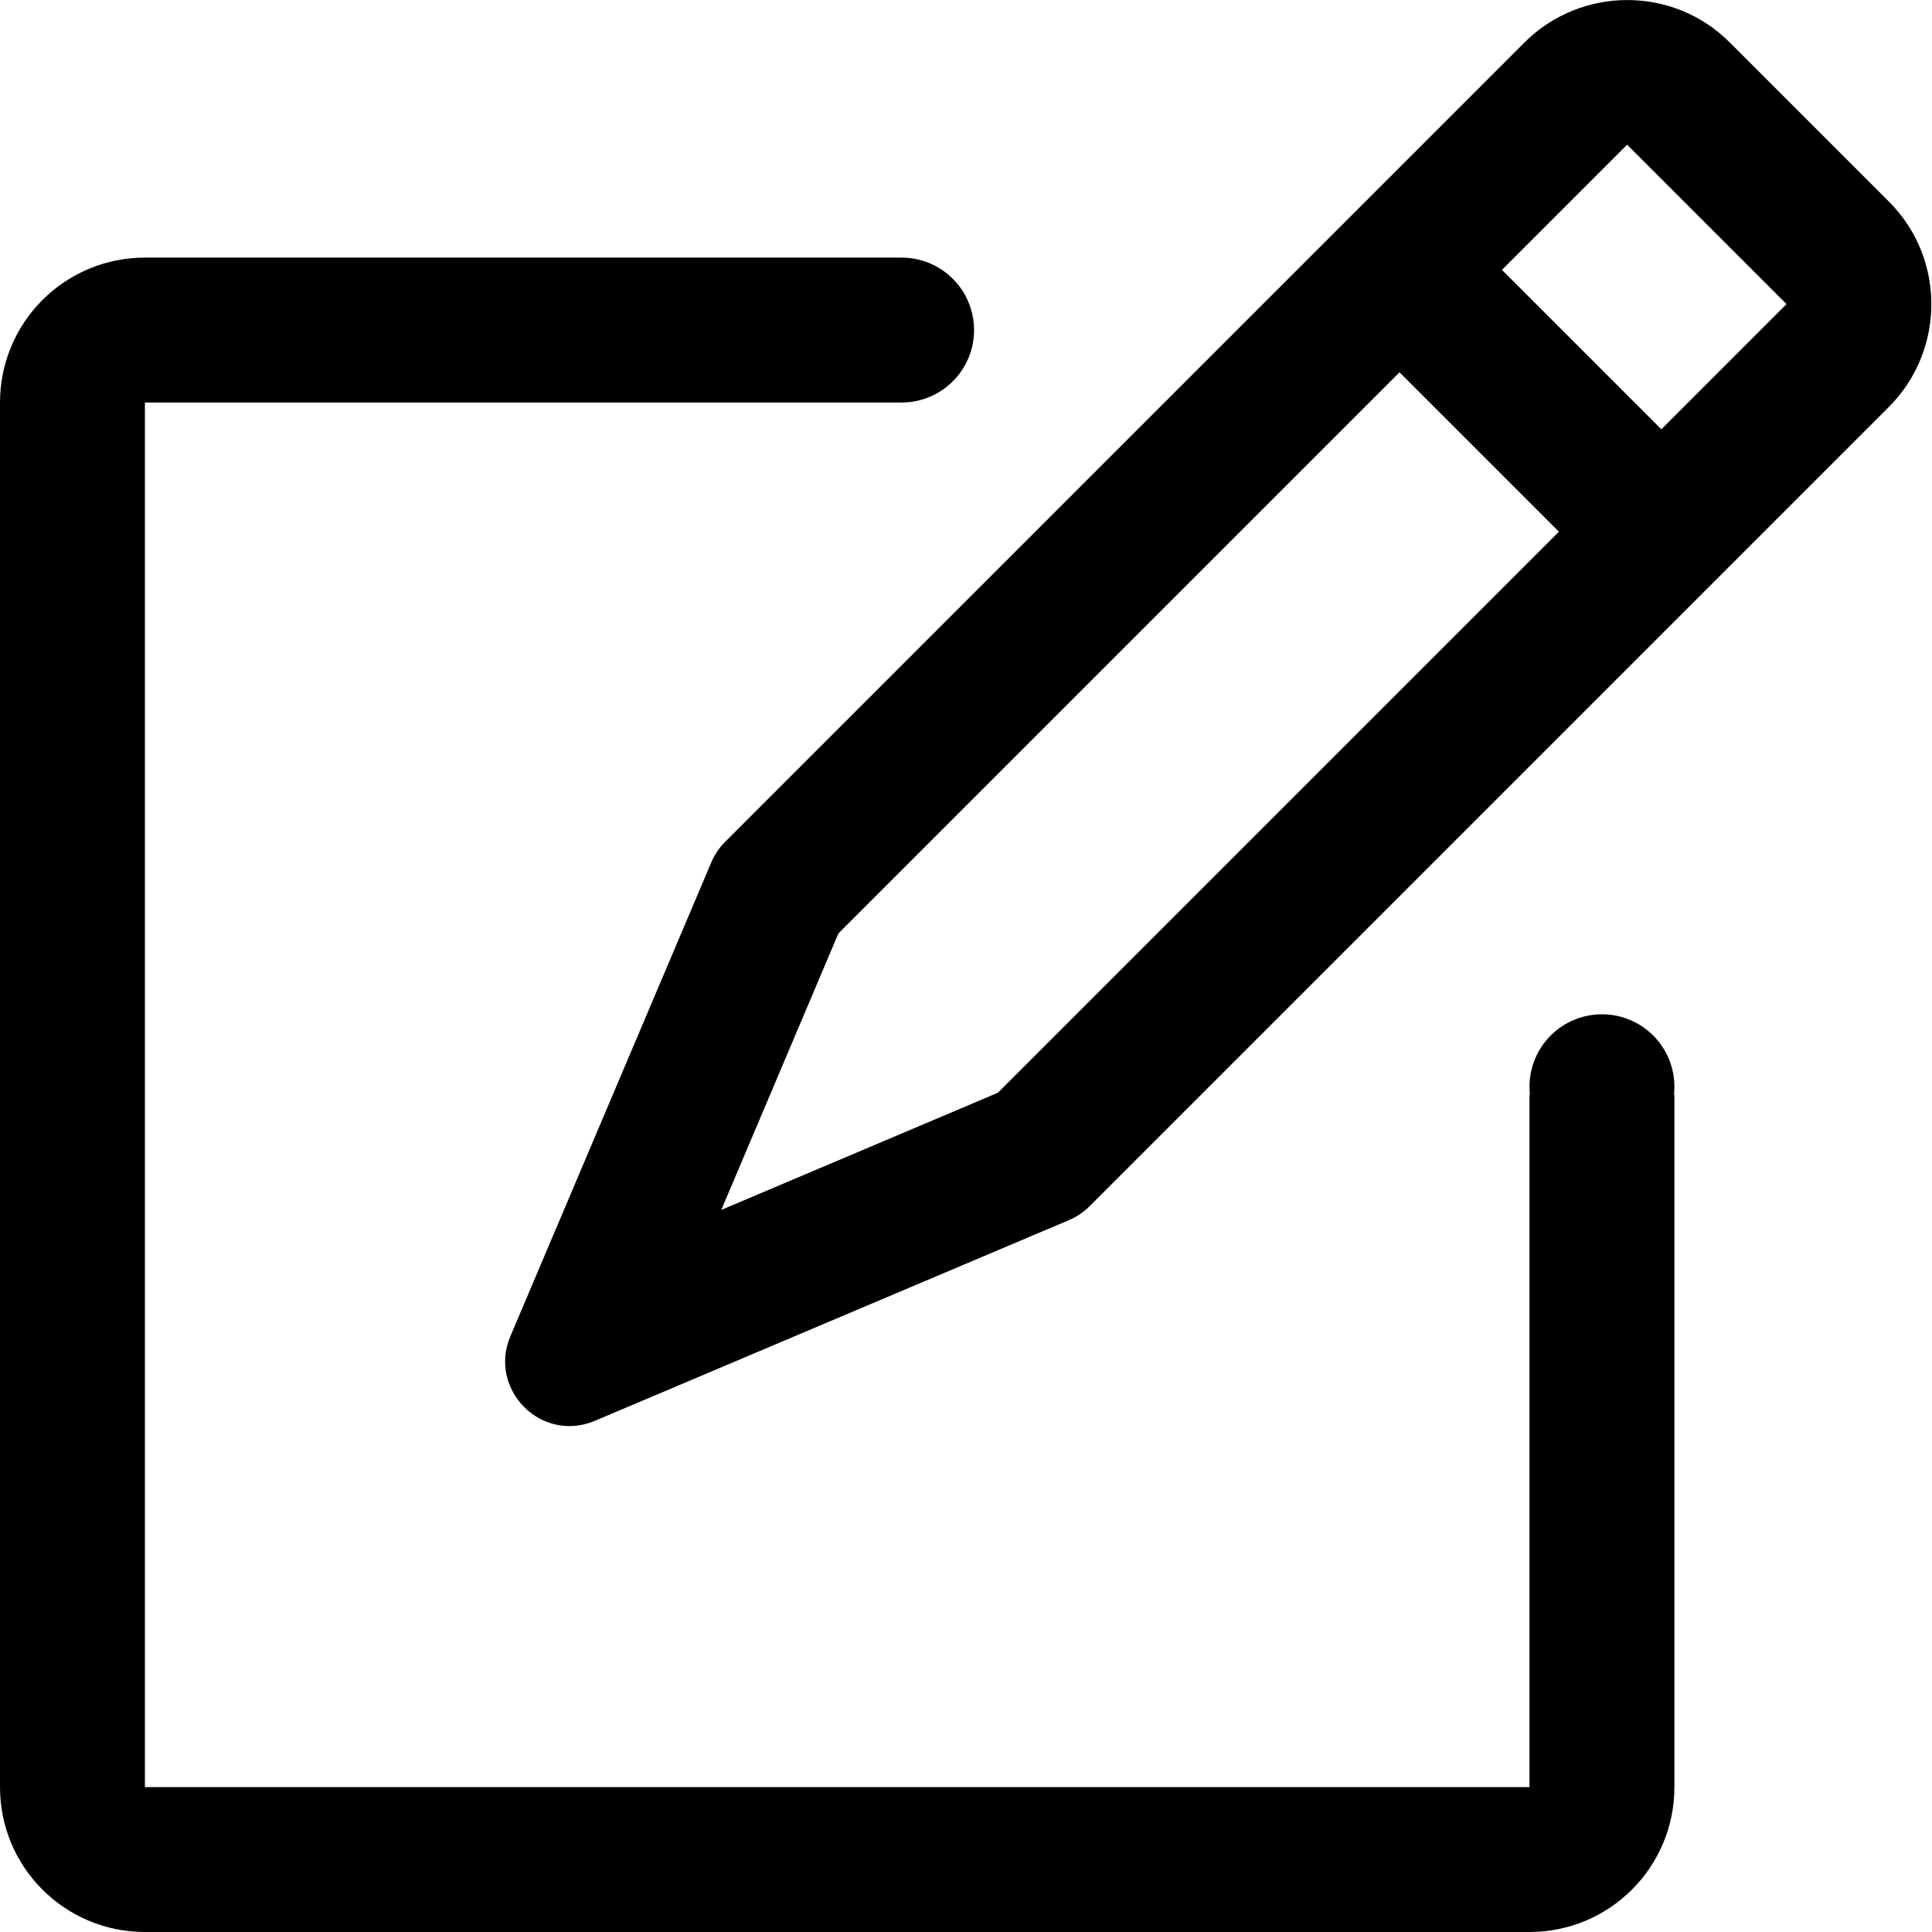
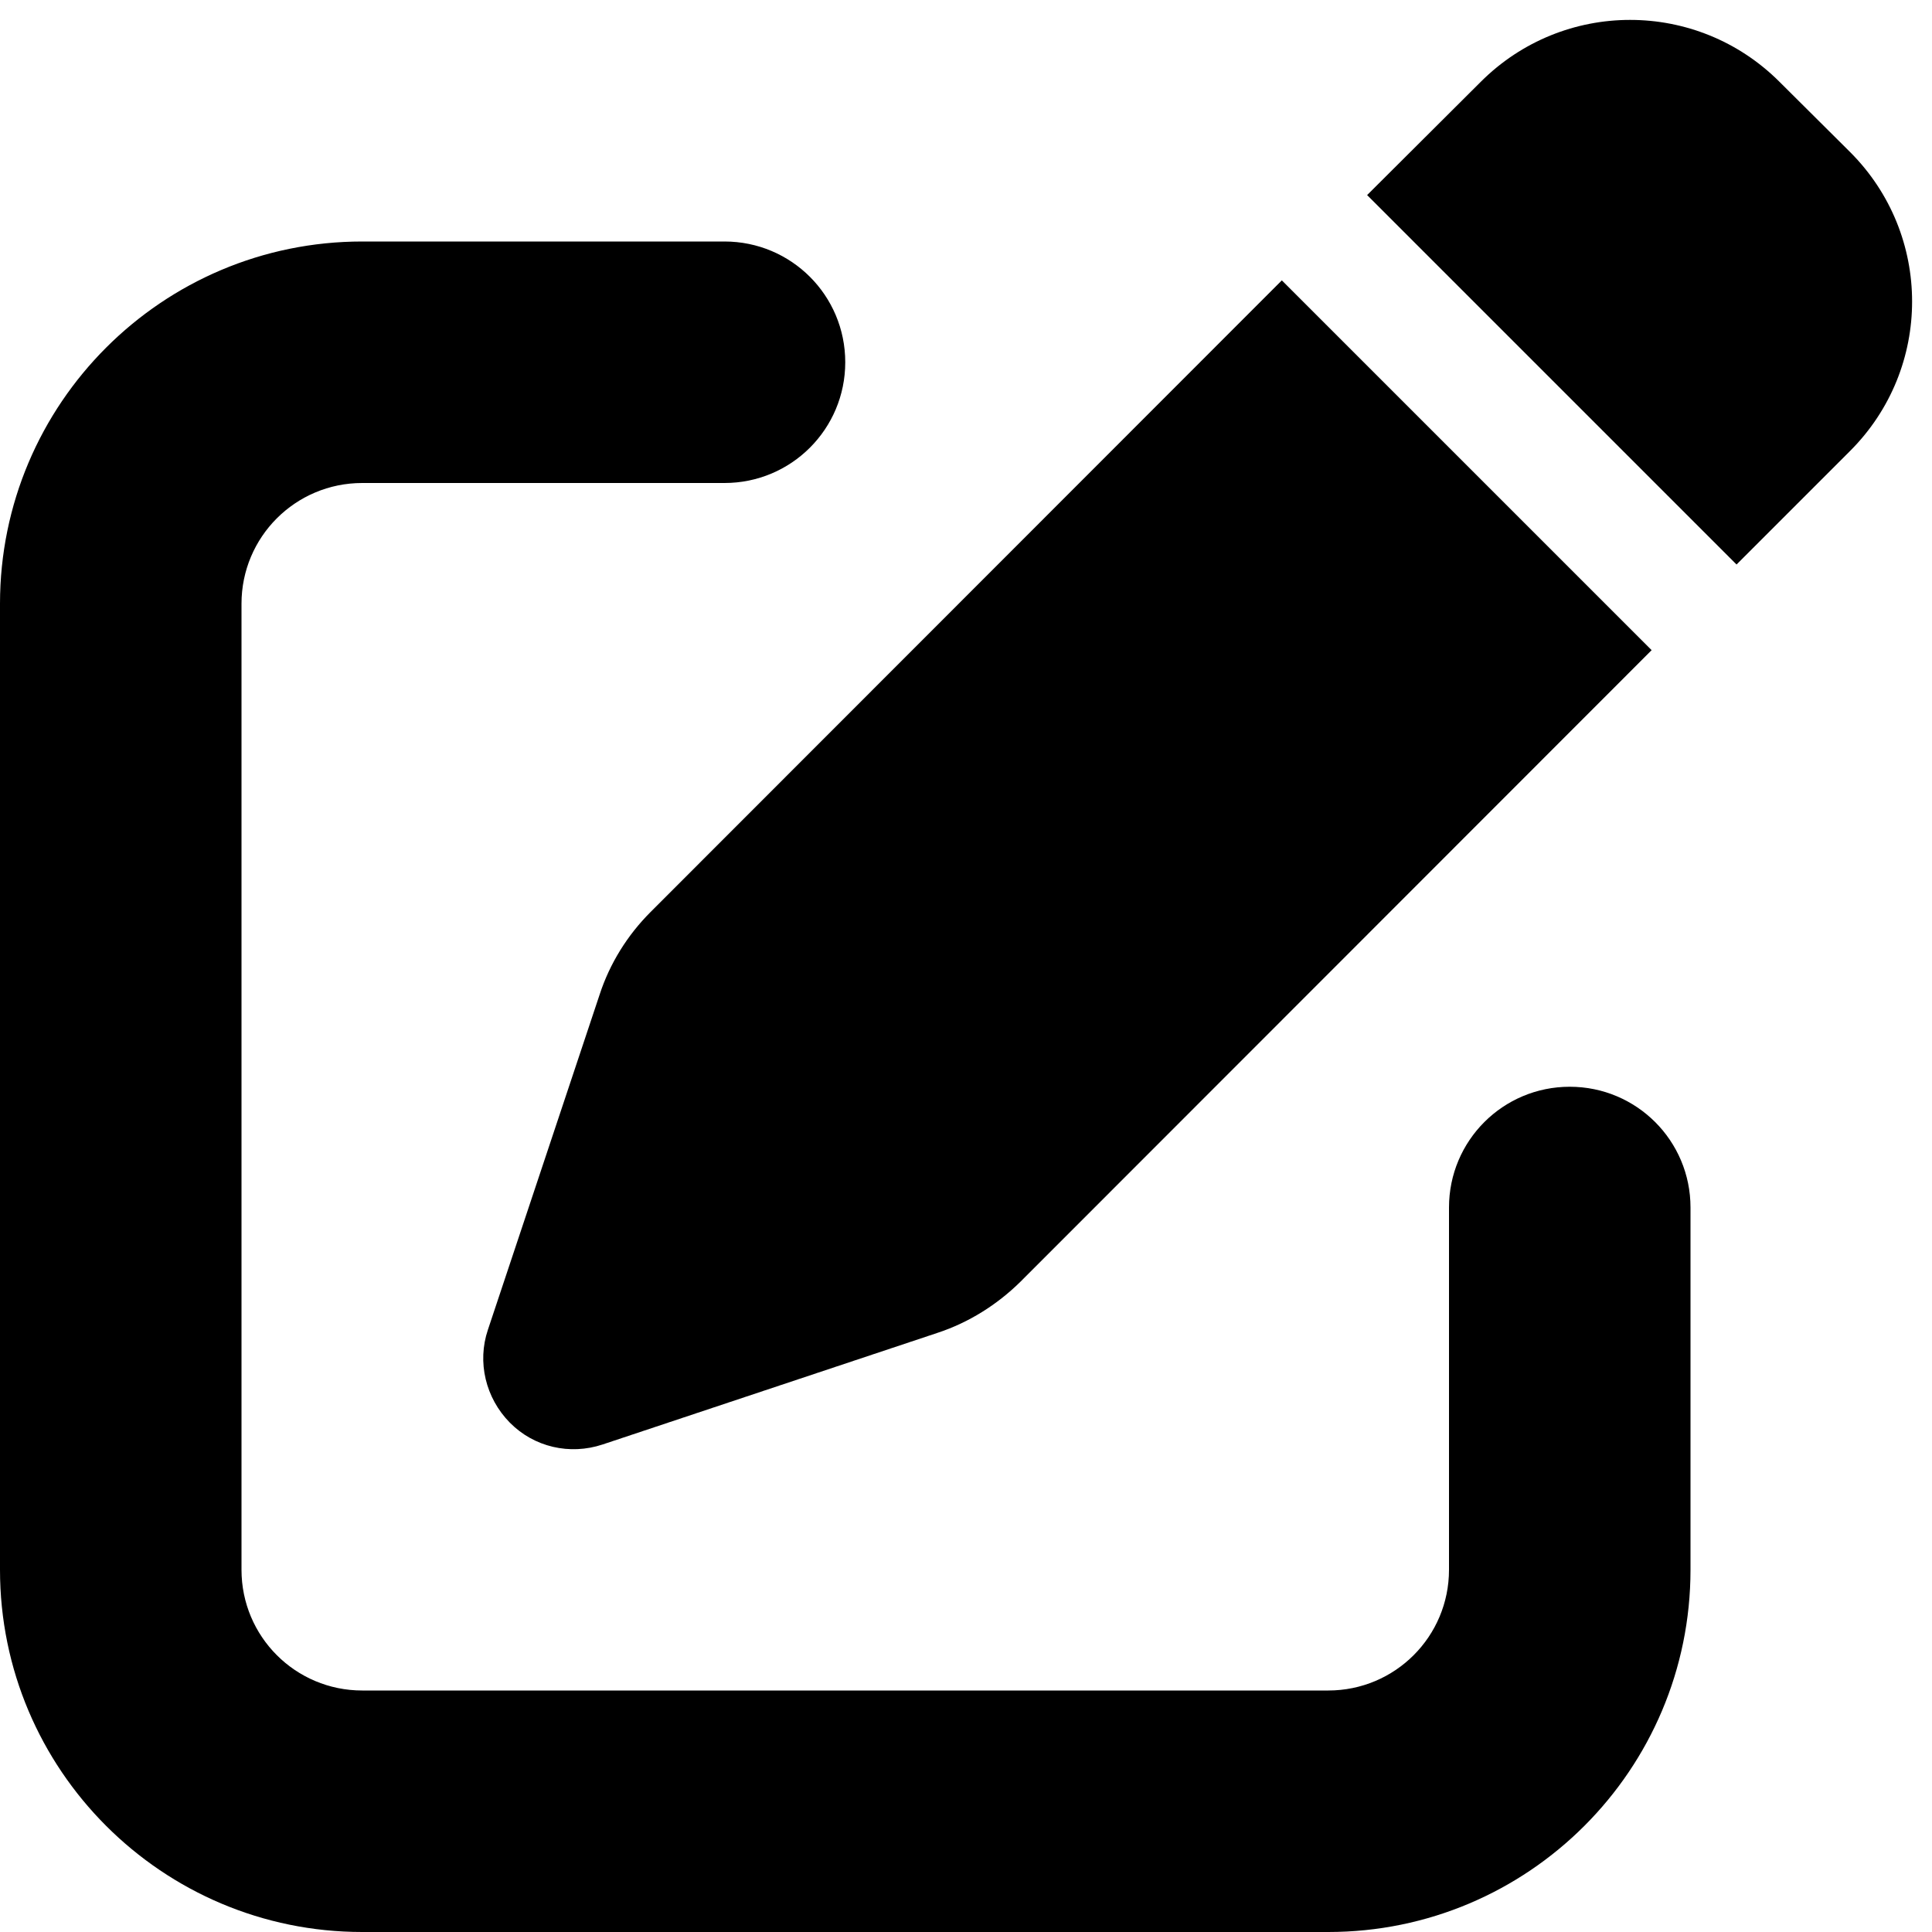
- <svg xmlns="http://www.w3.org/2000/svg" width="128" height="128">
-   <path d="M106.133 67.2a4.797 4.797 0 0 0-4.8 4.8c0 .187.014.36.027.533h-.027V118.4H9.6V26.667h50.133c2.654 0 4.8-2.147 4.8-4.8 0-2.654-2.146-4.8-4.8-4.8H9.6a9.594 9.594 0 0 0-9.6 9.6V118.4c0 5.307 4.293 9.6 9.6 9.6h91.733c5.307 0 9.6-4.293 9.6-9.6V72.533h-.026c.013-.173.026-.346.026-.533 0-2.653-2.146-4.8-4.8-4.8z" />
-   <path d="M125.16 13.373L114.587 2.8c-3.747-3.747-9.854-3.72-13.6.027l-52.96 52.96a4.264 4.264 0 0 0-.907 1.36L33.813 88.533c-.746 1.76-.226 3.534.907 4.68 1.133 1.147 2.92 1.667 4.693.92l31.4-13.293c.507-.213.96-.52 1.36-.907l52.96-52.96c3.747-3.746 3.774-9.853.027-13.6zM66.107 72.4l-18.32 7.76 7.76-18.32L92.72 24.667l10.56 10.56L66.107 72.4zm52.226-52.227l-8.266 8.267-10.56-10.56 8.266-8.267.027-.026 10.56 10.56-.027.026z" />
+ <svg xmlns="http://www.w3.org/2000/svg" viewBox="0 0 512 512">
+   <path d="M471.6 21.7c-21.9-21.9-57.3-21.9-79.2 0L362.3 51.7l97.9 97.9 30.1-30.1c21.9-21.9 21.9-57.3 0-79.2L471.6 21.7zm-299.2 220c-6.1 6.1-10.8 13.6-13.5 21.9l-29.6 88.8c-2.9 8.6-.6 18.1 5.8 24.6s15.9 8.7 24.6 5.8l88.8-29.6c8.2-2.7 15.7-7.4 21.9-13.5L437.7 172.3 339.7 74.3 172.4 241.7zM96 64C43 64 0 107 0 160V416c0 53 43 96 96 96H352c53 0 96-43 96-96V320c0-17.7-14.3-32-32-32s-32 14.3-32 32v96c0 17.7-14.3 32-32 32H96c-17.7 0-32-14.3-32-32V160c0-17.7 14.3-32 32-32h96c17.7 0 32-14.3 32-32s-14.3-32-32-32H96z" />
</svg>
